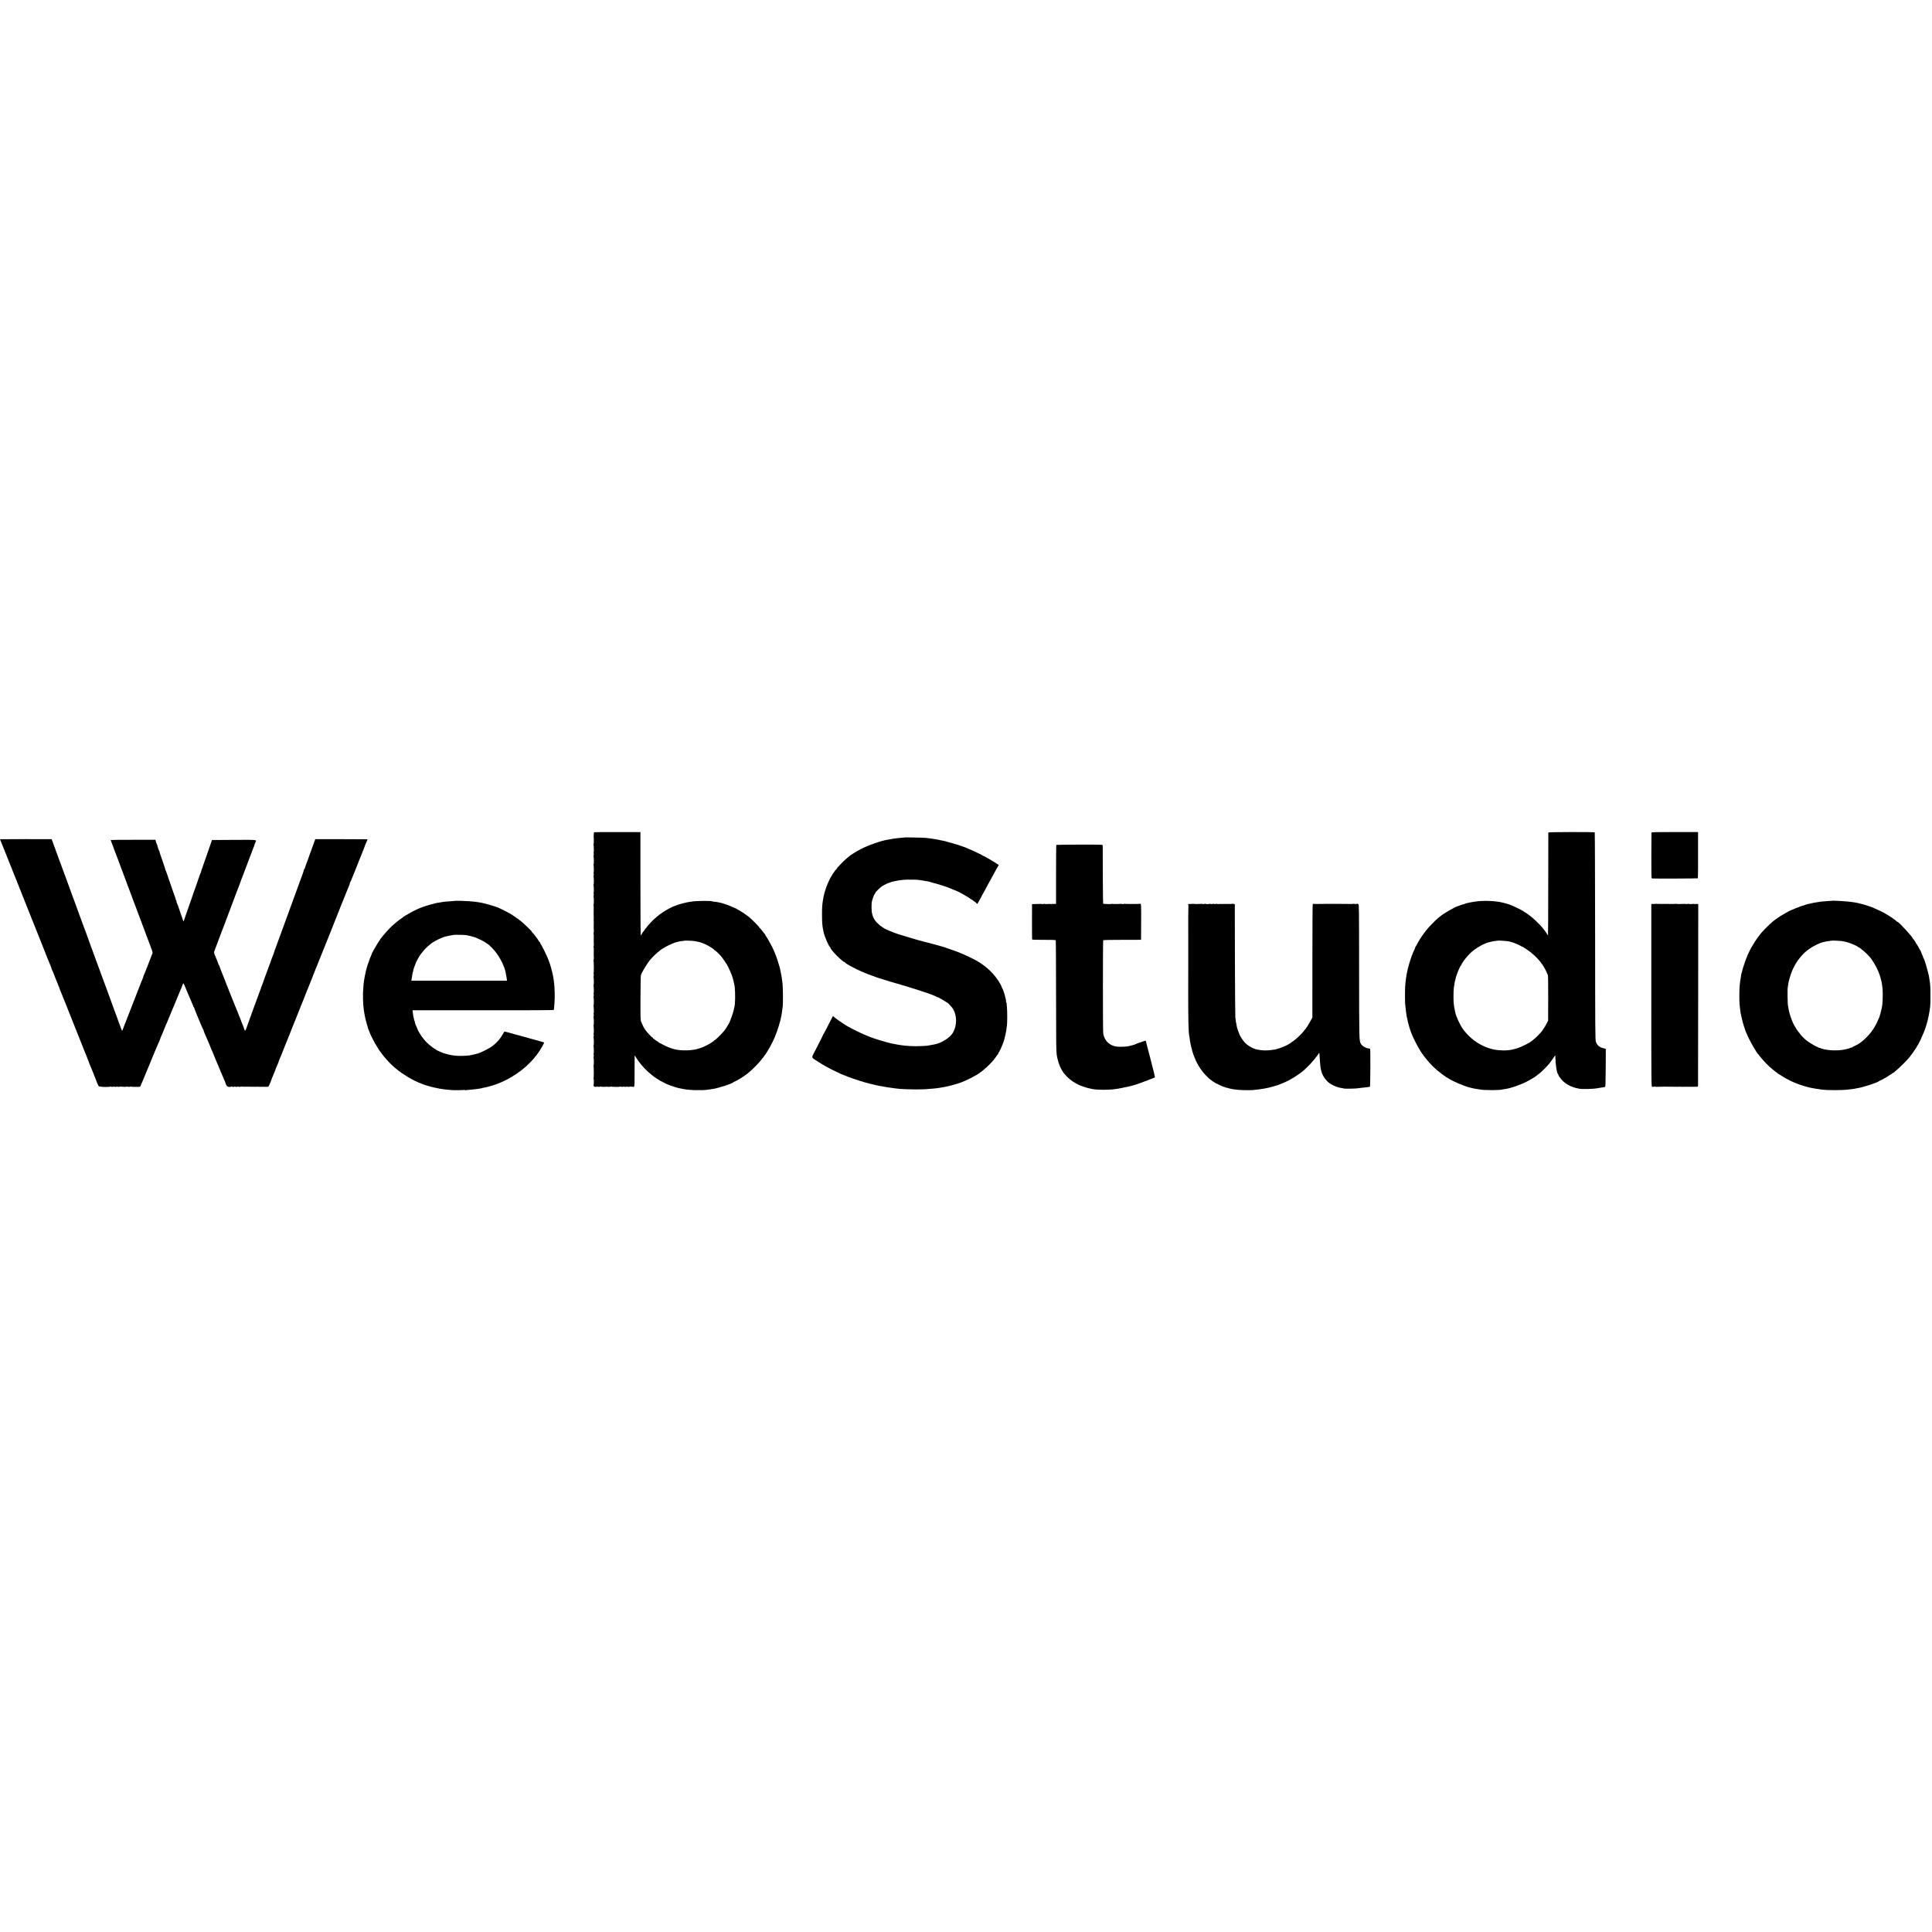
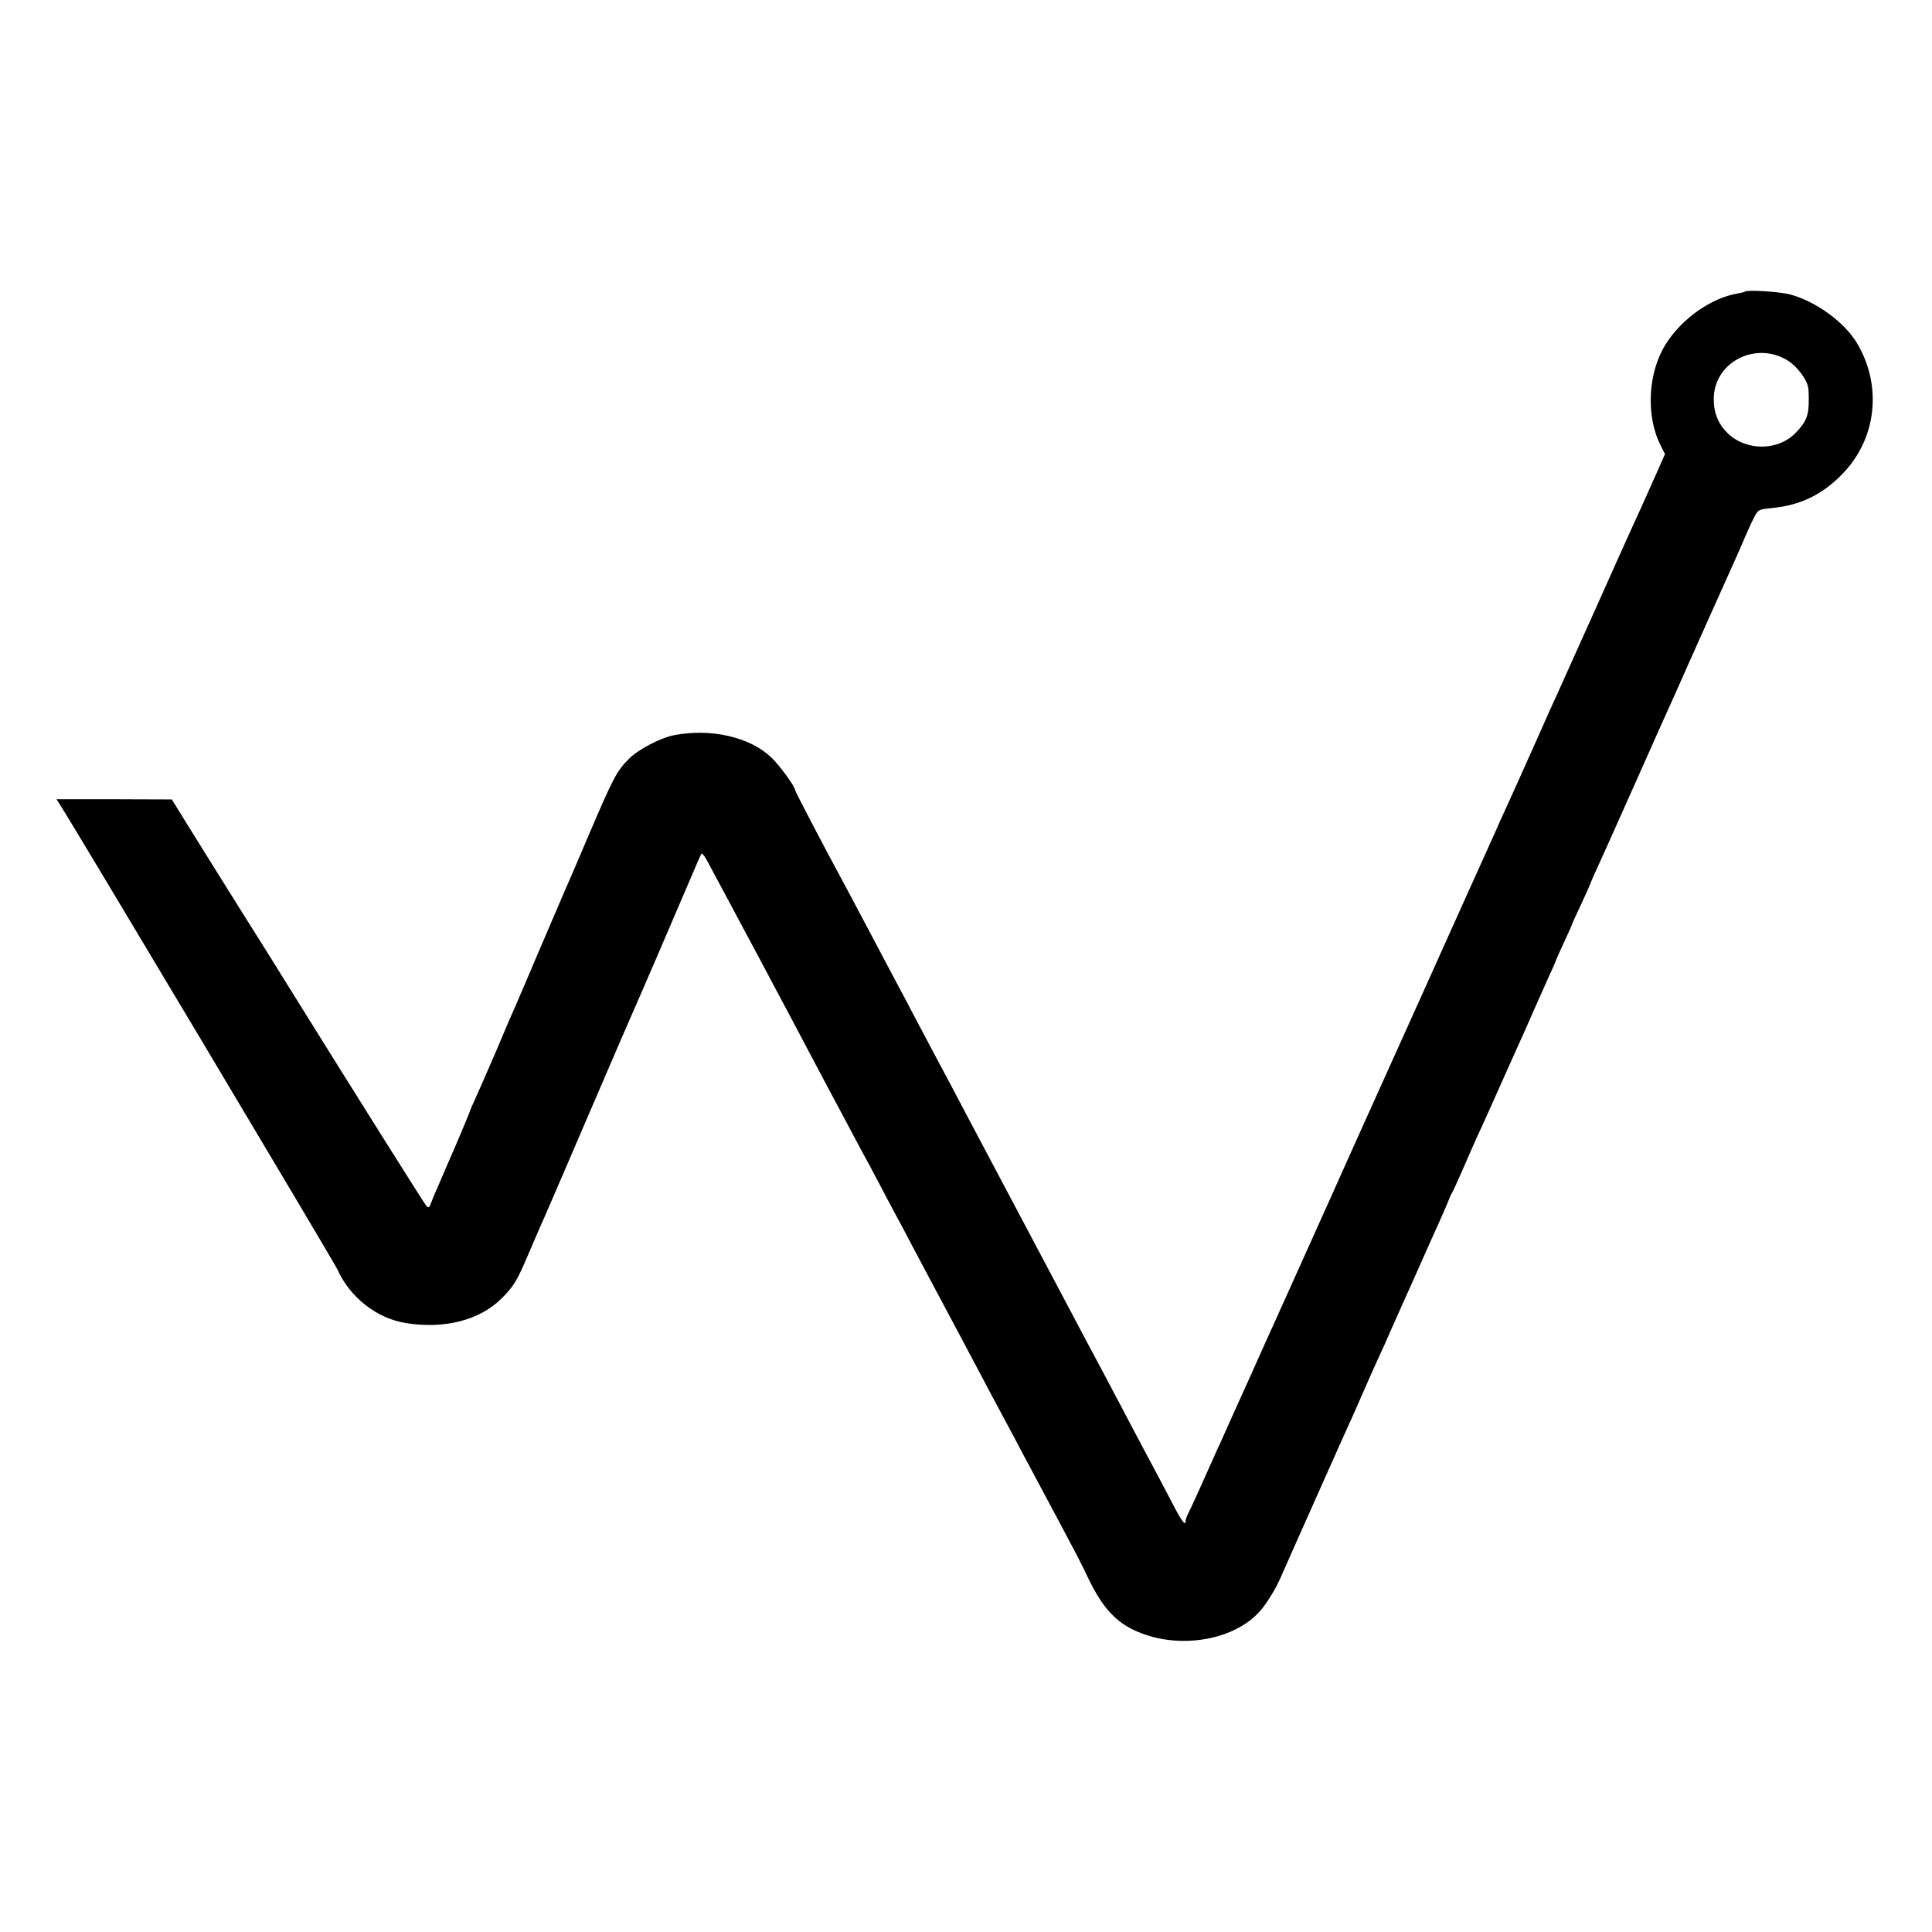
- <svg xmlns="http://www.w3.org/2000/svg" version="1.0" width="4608pt" height="4608pt" viewBox="0 0 4608 4608" preserveAspectRatio="xMidYMid meet">
-   <g transform="translate(0,4608) scale(0.1,-0.1)" fill="#000000" stroke="none">
-     <path d="M14171 26230 c-4 -3 -9 -24 -9 -47 -1 -23 -2 -46 -3 -50 -1 -5 -1 -10 0 -13 6 -16 5 -170 -1 -170 -4 0 -5 -6 -3 -12 8 -23 12 -187 4 -182 -4 2 -4 -8 0 -23 4 -16 4 -40 0 -55 -4 -15 -5 -29 -2 -32 8 -8 9 -176 1 -176 -4 0 -5 -6 -3 -12 8 -23 12 -187 4 -182 -4 2 -4 -8 0 -23 4 -16 4 -40 0 -55 -4 -15 -5 -29 -2 -32 8 -8 9 -176 1 -176 -4 0 -5 -6 -3 -12 8 -23 12 -187 4 -182 -4 2 -4 -8 0 -23 4 -16 4 -40 0 -55 -4 -15 -5 -29 -2 -32 9 -9 9 -176 0 -176 -5 0 -5 -5 -2 -10 5 -8 7 -121 4 -230 0 -8 1 -37 2 -65 1 -27 1 -54 -1 -60 -1 -5 -1 -14 0 -20 2 -10 2 -46 0 -150 0 -33 1 -77 3 -98 1 -21 -1 -43 -5 -50 -4 -6 -4 -15 -1 -21 4 -5 6 -28 5 -50 -2 -103 -2 -164 1 -199 1 -21 -1 -43 -5 -50 -4 -6 -4 -15 -1 -21 4 -5 6 -28 5 -50 -2 -103 -2 -164 1 -199 1 -21 -1 -43 -5 -50 -4 -6 -4 -15 -2 -19 8 -13 10 -297 2 -292 -4 2 -3 -8 1 -23 4 -16 4 -40 0 -55 -4 -15 -5 -29 -2 -32 8 -8 9 -176 1 -176 -4 0 -5 -6 -3 -12 8 -23 12 -187 4 -182 -4 2 -4 -8 0 -23 4 -16 4 -40 0 -55 -4 -15 -5 -29 -2 -32 8 -8 9 -176 1 -176 -4 0 -5 -6 -3 -12 8 -23 12 -187 4 -182 -4 2 -4 -8 0 -23 4 -16 4 -40 0 -55 -4 -15 -5 -29 -2 -32 8 -8 9 -176 1 -176 -4 0 -5 -6 -3 -12 8 -23 12 -187 4 -182 -4 2 -4 -8 0 -23 4 -16 4 -40 0 -55 -4 -15 -5 -29 -2 -32 8 -8 9 -176 1 -176 -4 0 -5 -6 -3 -12 8 -23 12 -187 4 -182 -4 2 -4 -8 0 -23 4 -16 4 -40 0 -55 -4 -15 -5 -29 -2 -32 9 -9 9 -176 0 -176 -5 0 -5 -5 -2 -11 9 -14 10 -283 1 -298 -4 -6 -4 -11 1 -11 9 0 8 -143 -1 -158 -3 -5 0 -14 7 -19 18 -15 56 -22 62 -13 3 4 20 4 39 0 19 -4 40 -4 47 1 7 4 17 5 23 2 8 -6 107 -7 132 -2 5 1 12 0 17 -1 17 -4 78 -3 83 3 3 3 12 3 20 0 21 -8 204 -9 204 -1 0 4 13 3 29 -2 15 -4 34 -4 41 0 7 5 23 5 34 0 12 -4 30 -4 42 0 11 5 27 5 34 0 7 -4 26 -4 41 0 16 5 41 5 57 1 15 -4 36 -5 47 -2 20 6 20 15 20 379 0 204 1 372 2 372 1 0 12 -17 24 -37 63 -103 136 -196 229 -292 55 -57 90 -88 207 -181 17 -14 124 -83 153 -98 47 -26 145 -76 150 -77 3 -1 22 -9 43 -18 51 -22 217 -75 259 -82 18 -3 51 -10 73 -15 43 -10 98 -17 185 -25 46 -5 95 -6 263 -5 9 0 23 -1 30 -1 16 -2 135 10 167 16 14 3 45 8 70 11 133 15 484 131 511 167 3 5 8 7 10 6 5 -4 125 62 178 98 20 13 44 29 55 36 166 108 404 353 528 542 69 105 165 284 208 390 66 158 134 378 155 500 2 17 7 39 9 50 2 12 7 48 11 80 4 33 9 71 12 85 11 58 9 463 -3 562 -19 149 -22 167 -34 228 -6 30 -13 66 -16 80 -3 14 -7 33 -10 42 -3 10 -7 30 -10 44 -3 15 -9 35 -15 46 -5 10 -7 18 -3 18 3 0 1 7 -6 15 -7 8 -10 15 -7 15 3 0 -1 16 -9 35 -8 19 -11 35 -8 35 4 0 1 6 -5 13 -6 8 -12 22 -14 33 -2 10 -9 33 -16 49 -7 17 -26 64 -42 105 -37 91 -128 264 -180 342 -22 31 -39 61 -39 67 0 5 -3 11 -8 13 -4 2 -32 36 -62 76 -30 39 -58 72 -62 72 -5 0 -8 5 -8 11 0 13 -186 200 -252 253 -59 47 -239 166 -252 166 -5 0 -17 7 -27 16 -9 8 -23 17 -31 18 -7 2 -47 19 -88 38 -41 19 -106 45 -145 57 -38 13 -77 25 -85 28 -8 3 -24 8 -35 9 -11 2 -40 9 -65 14 -25 6 -66 12 -92 13 -27 1 -48 4 -48 7 0 19 -397 16 -495 -4 -11 -2 -41 -7 -66 -10 -25 -3 -81 -16 -125 -27 -43 -12 -83 -22 -89 -24 -5 -1 -19 -5 -30 -9 -11 -5 -31 -12 -45 -17 -14 -5 -38 -14 -55 -20 -16 -7 -32 -13 -35 -13 -3 -1 -39 -19 -80 -40 -228 -117 -423 -283 -578 -491 -28 -38 -56 -75 -61 -81 -5 -6 -16 -25 -25 -42 -9 -17 -19 -33 -23 -35 -5 -3 -8 551 -8 1231 l0 1236 -548 0 c-302 1 -552 -1 -556 -4z m2379 -2594 c25 -3 55 -8 68 -11 12 -3 32 -7 44 -10 47 -10 126 -39 183 -67 73 -36 185 -107 185 -119 0 -4 8 -10 18 -14 18 -5 98 -82 157 -150 24 -27 100 -137 132 -190 39 -65 104 -213 131 -295 19 -60 24 -81 38 -150 2 -14 7 -31 9 -38 18 -50 25 -328 12 -457 -3 -33 -7 -61 -8 -62 -1 -2 -2 -6 -3 -10 -3 -12 -19 -86 -22 -99 -7 -34 -51 -163 -79 -229 -23 -55 -26 -60 -38 -80 -7 -11 -25 -42 -42 -70 -16 -27 -32 -52 -35 -55 -3 -3 -23 -27 -45 -55 -57 -71 -195 -205 -211 -205 -8 0 -14 -4 -14 -9 0 -21 -218 -144 -305 -171 -22 -7 -47 -15 -55 -18 -153 -52 -418 -60 -585 -17 -82 21 -205 70 -279 112 -34 19 -69 37 -78 40 -10 3 -18 9 -18 14 0 5 -7 9 -15 9 -8 0 -15 5 -15 10 0 6 -5 10 -11 10 -6 0 -27 14 -46 30 -18 17 -38 30 -44 30 -6 0 -7 5 -4 10 3 6 1 10 -6 10 -17 0 -142 133 -182 193 -33 49 -49 80 -94 184 -17 39 -18 79 -17 565 1 288 5 534 10 547 21 69 128 249 214 360 35 46 148 158 190 190 19 14 37 29 40 32 16 19 120 84 199 124 85 43 231 100 231 89 0 -3 8 0 18 5 10 5 45 12 77 15 32 3 60 7 61 9 5 5 187 0 234 -7z" />
-     <path d="M36929 26225 c0 -5 -1 -560 -2 -1232 0 -673 -3 -1223 -6 -1223 -4 0 -15 17 -26 37 -11 20 -25 41 -30 47 -6 6 -22 27 -35 46 -90 129 -346 363 -460 422 -14 7 -31 19 -39 26 -20 20 -268 138 -336 161 -65 21 -159 46 -215 56 -181 33 -446 38 -600 10 -14 -2 -41 -6 -60 -9 -19 -2 -57 -10 -85 -16 -27 -7 -57 -13 -65 -15 -8 -2 -16 -4 -17 -5 -2 -2 -6 -3 -10 -4 -5 -1 -14 -5 -20 -9 -7 -5 -13 -6 -13 -4 0 3 -30 -6 -67 -20 -38 -13 -76 -27 -86 -30 -66 -21 -345 -183 -393 -228 -6 -5 -29 -23 -50 -39 -21 -17 -93 -84 -159 -151 -145 -146 -275 -324 -365 -500 -14 -27 -29 -53 -35 -57 -5 -4 -7 -8 -2 -8 4 0 -4 -22 -18 -49 -80 -158 -175 -480 -199 -676 -14 -107 -17 -137 -21 -195 -6 -82 -6 -359 -1 -425 10 -119 35 -300 44 -330 1 -3 2 -6 3 -7 0 -2 2 -11 4 -22 20 -106 60 -243 108 -366 28 -72 140 -292 177 -350 16 -25 33 -52 37 -60 5 -13 37 -58 66 -95 4 -5 27 -35 50 -65 99 -130 234 -262 367 -361 30 -22 63 -47 73 -54 9 -8 17 -11 17 -7 0 4 5 -1 11 -10 5 -10 15 -18 20 -18 6 0 29 -13 52 -29 95 -65 366 -182 502 -217 17 -4 32 -8 35 -9 3 0 23 -5 45 -10 22 -5 42 -9 45 -10 3 -1 30 -5 60 -9 30 -5 64 -10 75 -12 101 -20 470 -19 527 1 7 2 32 7 56 9 119 13 355 92 514 172 67 33 216 121 228 134 3 3 23 18 45 35 64 47 95 75 175 157 89 91 119 128 189 231 28 42 53 77 54 77 2 0 4 -19 4 -42 4 -190 36 -391 66 -410 6 -4 9 -8 4 -8 -4 0 5 -20 20 -44 101 -159 267 -259 488 -294 84 -13 348 -5 430 14 11 2 36 6 55 9 19 2 51 7 70 11 19 3 42 7 50 9 13 2 15 61 18 456 l2 454 -57 14 c-95 22 -152 71 -180 156 -15 46 -17 248 -18 2518 -1 1357 -5 2470 -9 2474 -11 12 -1106 9 -1107 -2z m-994 -2590 c64 -10 74 -11 78 -14 1 -2 13 -4 26 -7 39 -7 203 -75 234 -96 15 -11 27 -17 27 -14 0 10 143 -85 215 -143 178 -142 305 -304 380 -486 9 -22 20 -47 24 -55 5 -8 7 -256 7 -550 l-2 -535 -48 -90 c-27 -49 -52 -92 -56 -95 -4 -3 -12 -14 -18 -26 -25 -47 -158 -188 -227 -239 -22 -16 -42 -32 -45 -35 -34 -37 -242 -140 -347 -174 -152 -47 -274 -59 -445 -43 -318 30 -631 214 -837 492 -82 111 -174 312 -197 429 -17 88 -27 149 -32 196 -7 74 -6 293 2 355 15 108 26 177 32 186 2 3 6 21 9 40 14 77 106 309 127 317 4 2 8 8 8 14 0 6 25 47 55 92 52 78 143 179 216 240 51 43 188 131 239 154 88 40 116 51 140 56 14 3 43 10 65 15 22 6 65 13 95 17 30 3 56 7 57 8 6 5 167 -2 218 -9z" />
-     <path d="M39389 26220 c-1 -8 -2 -257 -3 -552 -1 -470 1 -537 14 -540 26 -6 1089 -2 1095 4 5 4 7 484 5 1003 l0 100 -555 0 c-486 0 -555 -2 -556 -15z" />
-     <path d="M21569 26106 c-2 -2 -42 -7 -89 -10 -47 -3 -94 -8 -105 -10 -11 -2 -40 -7 -65 -10 -25 -3 -56 -8 -70 -11 -14 -3 -41 -8 -60 -11 -168 -26 -463 -130 -658 -230 -75 -39 -250 -147 -262 -163 -3 -3 -27 -24 -55 -45 -66 -52 -243 -234 -250 -257 -4 -11 -10 -19 -15 -19 -5 0 -18 -16 -30 -35 -12 -20 -27 -41 -33 -48 -13 -13 -21 -28 -72 -117 -65 -117 -137 -312 -161 -440 -34 -183 -39 -234 -38 -450 1 -189 7 -259 29 -360 3 -14 8 -34 10 -46 20 -95 110 -309 146 -348 11 -11 19 -23 19 -28 0 -43 294 -338 338 -338 6 0 12 -4 12 -9 0 -9 27 -27 115 -78 43 -25 262 -133 270 -133 2 0 33 -13 67 -28 35 -16 117 -48 183 -71 66 -24 127 -45 135 -49 8 -3 17 -6 20 -7 3 0 52 -16 110 -34 58 -18 121 -37 140 -43 19 -6 42 -13 50 -16 8 -3 20 -6 26 -7 6 -2 38 -11 70 -21 62 -18 73 -21 102 -28 9 -3 17 -5 17 -6 0 -1 7 -3 15 -5 24 -5 221 -65 270 -82 25 -8 52 -16 60 -18 21 -5 336 -110 390 -130 70 -27 113 -45 142 -61 14 -7 33 -14 42 -14 9 0 16 -4 16 -9 0 -5 10 -11 23 -14 12 -4 52 -27 90 -52 37 -25 70 -45 73 -45 13 0 107 -97 134 -138 109 -164 111 -407 6 -586 -65 -112 -265 -241 -421 -272 -11 -2 -31 -6 -45 -9 -14 -3 -41 -8 -60 -11 -19 -3 -41 -7 -48 -9 -25 -9 -189 -18 -307 -18 -198 1 -349 17 -543 58 -12 2 -32 6 -45 9 -79 15 -422 118 -482 145 -11 5 -58 23 -105 41 -95 36 -366 169 -474 233 -78 45 -241 158 -296 205 l-34 29 -26 -51 c-146 -286 -196 -382 -202 -384 -5 -2 -8 -8 -8 -13 0 -12 -54 -120 -181 -365 -103 -198 -108 -167 46 -266 143 -92 222 -137 375 -213 182 -90 201 -98 360 -159 163 -62 376 -129 510 -161 8 -2 62 -15 120 -29 58 -14 128 -28 155 -32 28 -3 53 -8 56 -10 8 -4 140 -25 254 -39 22 -3 54 -7 71 -9 88 -12 261 -19 439 -20 174 0 240 3 425 20 47 4 108 12 145 18 17 3 47 8 69 12 21 3 46 7 55 9 9 2 50 11 91 20 41 8 113 27 160 42 47 15 90 27 95 29 10 2 83 30 155 61 58 25 155 75 265 137 136 76 362 285 450 416 28 41 53 77 58 78 4 2 7 9 7 16 0 8 9 25 20 38 10 14 17 28 14 30 -2 3 2 11 11 18 8 7 15 17 15 22 0 6 6 24 14 41 56 128 58 136 96 297 19 84 23 107 37 225 9 81 9 330 -1 435 -4 47 -8 91 -8 98 -1 6 -5 12 -10 12 -5 0 -6 5 -3 10 14 22 -59 287 -94 339 -9 14 -15 28 -15 31 3 9 -37 83 -79 145 -149 222 -351 394 -617 525 -173 85 -350 161 -460 196 -25 8 -54 19 -65 23 -44 19 -245 83 -302 96 -10 3 -34 9 -53 14 -196 53 -238 64 -255 66 -11 2 -20 4 -20 5 0 1 -7 3 -15 5 -8 1 -49 12 -90 24 -41 12 -91 26 -110 31 -19 6 -109 33 -200 60 -91 28 -172 52 -180 55 -115 33 -351 133 -370 156 -3 3 -15 11 -27 18 -49 25 -142 112 -176 163 -55 84 -80 173 -80 293 0 55 2 116 5 135 10 61 47 166 68 193 11 14 20 29 20 35 0 15 102 115 150 149 52 35 171 93 192 93 8 0 18 3 22 7 3 4 12 8 19 9 7 1 41 9 77 17 62 15 128 25 215 33 59 5 285 5 325 0 19 -3 55 -7 80 -10 60 -7 211 -35 230 -43 8 -3 20 -7 25 -8 42 -10 210 -58 246 -71 24 -8 51 -17 59 -19 20 -5 147 -52 185 -70 37 -16 103 -43 113 -46 43 -12 324 -173 330 -190 2 -5 9 -9 15 -9 7 0 25 -11 41 -25 16 -14 32 -25 36 -25 3 0 20 -14 37 -31 l32 -30 14 23 c13 21 53 93 130 238 16 30 37 69 47 85 9 17 41 75 70 130 29 55 56 105 60 110 4 6 29 51 55 100 51 95 86 160 117 212 l19 32 -58 39 c-77 52 -303 183 -303 175 0 -3 -6 0 -14 6 -36 30 -409 201 -471 216 -9 2 -22 6 -62 22 -10 3 -20 7 -23 8 -3 1 -36 11 -75 24 -38 12 -77 24 -85 26 -8 1 -40 10 -70 19 -30 9 -59 17 -65 17 -5 1 -21 6 -35 11 -14 5 -41 12 -60 14 -19 3 -48 8 -65 13 -46 14 -231 44 -350 56 -58 7 -511 15 -516 11z" />
-     <path d="M0 26064 c0 -2 6 -18 14 -36 26 -60 43 -102 90 -223 26 -66 51 -129 56 -140 5 -11 32 -78 60 -150 28 -71 55 -139 60 -150 4 -11 29 -74 55 -140 26 -66 53 -133 61 -150 7 -16 130 -327 274 -690 144 -363 271 -680 282 -705 11 -25 21 -49 22 -55 2 -5 10 -27 19 -49 9 -21 17 -40 17 -42 0 -1 5 -15 12 -31 6 -15 12 -30 13 -33 1 -3 7 -18 14 -35 7 -16 41 -104 77 -195 37 -91 75 -184 85 -207 10 -24 19 -49 19 -56 0 -7 4 -17 8 -23 7 -7 32 -69 82 -199 4 -11 12 -32 19 -47 6 -16 15 -38 20 -50 4 -13 13 -34 19 -48 15 -33 54 -132 57 -145 1 -5 12 -32 23 -58 12 -27 22 -51 22 -54 0 -3 6 -19 14 -36 7 -18 23 -57 35 -87 12 -30 26 -64 31 -75 5 -11 70 -175 145 -365 75 -190 142 -358 149 -375 7 -16 41 -102 76 -190 34 -88 68 -173 75 -190 37 -87 115 -283 115 -289 0 -4 8 -26 18 -49 11 -23 31 -73 47 -112 15 -38 34 -84 41 -102 8 -17 14 -33 14 -36 0 -2 8 -22 17 -43 9 -22 17 -41 18 -44 1 -3 7 -18 13 -33 7 -16 12 -31 12 -33 0 -6 38 -94 49 -114 5 -8 22 -15 40 -15 17 0 31 -2 31 -5 0 -3 47 -5 105 -5 58 0 105 3 105 7 0 4 13 3 29 -2 15 -4 34 -4 41 0 7 5 23 5 34 0 12 -4 30 -4 42 0 11 5 27 5 34 0 7 -4 24 -4 39 0 14 4 35 5 46 3 33 -6 121 -7 131 -1 5 3 18 2 29 -2 11 -4 32 -4 48 1 15 4 27 5 27 1 0 -7 209 -7 214 0 3 3 98 229 171 408 24 58 51 123 61 145 10 22 19 45 20 50 5 18 203 490 214 507 5 10 10 22 10 28 0 5 14 39 30 75 17 36 30 68 30 71 0 3 11 29 23 57 13 29 32 75 42 102 10 28 22 55 26 60 3 6 30 69 59 140 28 72 58 144 65 160 28 63 107 250 109 260 2 6 8 21 14 35 9 21 41 96 104 248 6 15 12 29 13 32 1 3 7 19 14 35 6 17 14 36 17 44 7 22 17 5 63 -109 24 -58 47 -113 51 -122 5 -9 32 -72 60 -140 28 -68 55 -131 60 -140 6 -10 10 -25 10 -33 0 -8 5 -15 10 -15 6 0 10 -6 10 -14 0 -8 33 -92 73 -188 41 -95 87 -204 102 -243 16 -38 35 -80 43 -92 8 -13 12 -23 9 -23 -3 0 8 -30 24 -67 33 -75 45 -102 58 -135 13 -33 36 -86 60 -140 12 -26 21 -50 21 -53 0 -3 10 -27 22 -53 12 -26 23 -49 23 -52 3 -8 17 -42 46 -112 16 -36 29 -69 29 -72 0 -3 11 -29 24 -58 14 -30 34 -76 45 -104 11 -29 29 -71 39 -95 11 -24 37 -84 57 -134 21 -49 46 -108 56 -130 9 -23 20 -52 24 -65 12 -49 39 -73 84 -74 22 0 41 2 41 6 0 4 13 3 29 -2 15 -4 34 -4 41 0 7 5 23 5 34 0 12 -4 30 -4 42 0 11 5 27 5 34 0 7 -4 24 -4 39 0 14 4 35 5 46 3 17 -3 74 -4 135 -2 8 0 29 0 45 0 17 -1 39 -1 50 -1 11 0 45 0 76 -1 31 0 60 1 65 2 5 1 12 0 17 -1 4 -1 23 -2 42 -2 19 0 38 1 43 2 4 1 12 1 17 0 11 -2 72 -3 115 -1 19 1 29 10 38 34 8 17 18 41 23 52 11 24 32 77 34 88 2 4 4 9 5 12 1 3 3 8 4 13 1 4 12 29 24 56 12 27 22 52 22 56 0 4 7 21 16 39 9 17 17 37 18 44 3 13 21 61 36 92 24 53 50 118 50 126 0 5 11 32 24 61 23 50 70 167 72 178 0 3 6 16 12 30 6 14 49 120 95 235 46 116 87 219 92 230 4 11 9 25 11 30 2 8 50 128 89 220 5 11 9 22 10 25 1 3 5 14 10 25 5 11 44 110 87 220 44 110 86 214 93 230 7 17 38 95 69 175 59 149 63 160 89 220 20 48 121 304 122 310 1 3 9 23 19 45 9 22 46 114 82 205 36 91 69 174 74 185 5 11 46 112 91 225 44 113 87 219 94 235 17 38 279 698 280 705 1 3 9 23 19 45 9 22 28 69 42 105 14 36 34 85 44 110 58 138 79 190 73 190 -3 0 -1 6 4 13 6 6 49 109 96 227 47 118 91 229 98 245 7 17 13 35 15 40 2 8 50 127 89 220 5 11 9 22 10 25 1 3 7 18 13 33 7 16 12 30 12 31 0 2 7 20 15 40 8 20 15 37 14 38 0 2 13 33 30 71 17 37 29 68 28 69 -3 2 -1247 5 -1247 3 0 -2 -53 -147 -142 -390 -17 -44 -31 -84 -32 -90 -2 -5 -6 -17 -9 -25 -19 -43 -69 -187 -70 -197 0 -7 -4 -13 -9 -13 -4 0 -8 -6 -8 -13 0 -13 -53 -166 -85 -247 -15 -36 -34 -89 -150 -410 -135 -371 -219 -602 -255 -700 -18 -47 -51 -139 -75 -205 -24 -66 -64 -176 -90 -245 -26 -69 -48 -129 -49 -135 -5 -21 -19 -61 -31 -90 -19 -45 -45 -115 -61 -165 -8 -25 -19 -54 -24 -65 -6 -11 -30 -76 -54 -145 -24 -69 -56 -156 -71 -195 -14 -38 -31 -86 -37 -105 -5 -19 -15 -41 -20 -47 -6 -7 -7 -13 -3 -13 4 0 2 -6 -4 -13 -6 -8 -12 -22 -14 -33 -1 -10 -5 -23 -8 -29 -4 -5 -12 -28 -19 -50 -7 -22 -18 -53 -26 -70 -14 -32 -253 -690 -287 -790 -11 -33 -26 -68 -33 -78 -11 -16 -14 -12 -30 35 -9 29 -28 76 -40 105 -13 29 -24 55 -24 58 0 3 -7 22 -15 43 -9 20 -27 66 -41 102 -14 36 -34 85 -44 110 -26 59 -291 722 -294 735 -2 6 -8 21 -13 35 -44 103 -123 309 -123 319 0 6 -4 11 -8 11 -5 0 -9 6 -9 13 0 11 -42 119 -80 206 -29 65 -33 91 -18 124 8 18 35 88 60 157 26 69 57 152 69 185 13 33 38 98 55 145 18 47 36 94 41 105 4 11 38 101 75 200 37 99 71 189 75 200 4 11 25 65 45 120 21 55 41 109 46 120 5 11 18 47 29 80 12 33 26 69 31 80 12 27 32 78 35 90 1 6 16 46 34 90 17 44 33 87 35 95 1 9 15 45 30 80 15 36 28 70 29 75 2 6 7 19 11 30 8 20 54 143 119 315 19 52 41 109 47 125 7 17 13 32 14 35 1 3 4 12 8 20 3 8 13 38 23 65 10 28 21 55 24 60 4 6 10 22 13 36 4 14 14 43 23 65 36 82 89 74 -502 72 l-527 -3 -18 -50 c-10 -27 -39 -111 -64 -185 -26 -74 -49 -142 -52 -150 -22 -60 -85 -238 -88 -250 -2 -8 -12 -39 -24 -67 -11 -29 -18 -53 -15 -53 4 0 2 -6 -3 -12 -6 -7 -31 -76 -58 -153 -26 -77 -50 -147 -53 -155 -3 -8 -6 -17 -7 -20 -1 -3 -5 -14 -9 -25 -26 -69 -31 -81 -33 -90 -1 -5 -25 -75 -53 -155 -28 -80 -58 -165 -66 -190 -8 -25 -18 -52 -21 -60 -3 -8 -7 -19 -9 -25 -1 -5 -21 -62 -44 -125 -23 -63 -46 -130 -51 -148 -6 -19 -12 -32 -14 -30 -1 1 -31 86 -65 188 -61 183 -74 219 -91 252 -5 10 -9 26 -9 36 0 10 -3 22 -7 26 -5 4 -8 11 -8 14 -1 11 -25 85 -35 107 -5 11 -37 101 -70 200 -34 99 -75 218 -91 265 -17 47 -31 90 -33 95 -1 6 -8 20 -14 33 -7 12 -11 22 -8 22 2 0 -16 57 -41 128 -24 70 -46 134 -48 142 -2 8 -15 45 -29 83 -14 37 -22 67 -19 67 3 0 1 6 -4 13 -11 13 -45 109 -50 141 -2 11 -7 24 -12 30 -4 6 -14 32 -22 59 l-13 47 -533 0 c-293 0 -533 -2 -533 -5 0 -5 28 -81 41 -110 5 -11 18 -47 29 -80 12 -33 25 -69 30 -80 4 -11 18 -47 30 -80 13 -33 26 -69 31 -80 11 -25 149 -397 153 -410 2 -5 9 -23 15 -40 7 -16 24 -61 37 -100 14 -38 29 -79 34 -90 4 -11 18 -47 30 -80 12 -33 26 -69 30 -80 9 -20 29 -75 80 -215 15 -42 39 -105 53 -140 13 -36 41 -110 62 -165 20 -55 41 -109 45 -120 4 -11 18 -47 30 -80 12 -33 26 -69 30 -80 4 -11 18 -47 30 -80 12 -33 26 -69 30 -80 5 -11 32 -83 60 -160 28 -77 67 -180 86 -230 39 -103 40 -110 18 -154 -9 -17 -17 -37 -18 -44 -2 -7 -8 -25 -15 -42 -23 -57 -59 -150 -105 -270 -26 -66 -51 -128 -56 -137 -6 -10 -10 -23 -10 -28 0 -6 -8 -30 -18 -53 -11 -23 -28 -67 -40 -97 -24 -62 -113 -291 -267 -685 -59 -148 -107 -274 -109 -280 -1 -5 -9 -26 -18 -45 -8 -19 -23 -59 -33 -88 -9 -30 -21 -50 -25 -45 -4 4 -37 91 -74 193 -37 102 -70 192 -73 200 -3 8 -7 17 -8 20 -1 3 -5 14 -9 25 -25 68 -163 447 -213 585 -25 69 -49 134 -54 145 -5 11 -40 108 -79 215 -39 107 -74 204 -79 215 -5 11 -32 85 -61 165 -28 80 -55 154 -60 165 -5 11 -18 47 -30 80 -11 33 -23 67 -27 75 -3 8 -7 20 -8 25 -2 6 -15 42 -30 80 -14 39 -33 90 -41 115 -8 25 -19 54 -24 65 -6 11 -35 90 -66 175 -80 219 -89 245 -124 340 -17 47 -49 132 -69 190 -21 58 -54 148 -74 200 -19 52 -85 232 -146 400 -61 168 -115 314 -120 325 -5 11 -14 34 -19 50 -18 51 -93 259 -102 280 -4 11 -20 54 -35 95 -15 41 -33 91 -40 110 l-13 35 -616 1 c-339 0 -616 -1 -616 -2z" />
-     <path d="M25193 25927 c-3 -5 -5 -323 -5 -708 l0 -699 -27 2 c-14 1 -32 -1 -39 -6 -7 -4 -12 -2 -12 4 0 7 -6 8 -19 1 -10 -6 -21 -8 -23 -5 -6 5 -60 6 -98 1 -14 -2 -37 0 -52 4 -15 4 -30 3 -34 -2 -3 -5 -10 -6 -16 -3 -9 6 -78 6 -213 1 l-40 -2 -1 -415 c0 -228 1 -420 3 -426 3 -8 84 -11 279 -10 173 1 279 -3 284 -9 4 -5 8 -593 8 -1305 1 -1185 3 -1343 17 -1435 29 -176 91 -332 172 -435 158 -198 376 -318 680 -375 125 -23 389 -23 541 -1 18 3 52 8 75 11 23 3 58 10 77 15 19 5 49 11 65 14 107 18 224 49 343 90 91 32 383 144 389 149 1 2 -7 41 -18 88 -11 46 -22 91 -24 99 -2 8 -4 17 -6 20 -1 3 -3 10 -3 15 -1 6 -7 28 -13 50 -11 36 -37 138 -48 188 -2 10 -7 27 -10 37 -3 10 -8 28 -10 39 -3 12 -7 29 -10 39 -10 38 -26 98 -29 112 -2 8 -9 35 -16 60 -7 25 -13 52 -15 60 -9 45 -18 70 -25 70 -5 0 -46 -14 -92 -31 -82 -30 -94 -34 -113 -39 -5 -1 -19 -7 -30 -13 -11 -6 -24 -12 -30 -14 -5 -1 -35 -9 -65 -17 -95 -26 -112 -28 -230 -32 -161 -5 -245 20 -336 100 -39 34 -89 116 -100 167 -3 13 -8 35 -11 49 -10 48 -10 2221 0 2227 6 3 211 7 456 7 l446 1 2 410 c2 410 0 461 -16 450 -5 -3 -45 -5 -88 -5 -99 1 -102 1 -200 0 -45 -1 -87 1 -92 4 -5 4 -12 2 -16 -3 -3 -6 -14 -7 -25 -3 -10 4 -54 5 -97 2 -43 -3 -102 -3 -130 0 -29 3 -53 3 -53 0 0 -7 -182 -1 -189 6 -3 3 -7 312 -8 687 0 375 -2 691 -2 702 -1 20 -8 20 -552 20 -303 0 -553 -4 -556 -8z" />
-     <path d="M10857 24594 c-1 -1 -42 -5 -92 -8 -123 -8 -174 -13 -215 -20 -19 -4 -48 -9 -65 -12 -16 -3 -41 -7 -55 -8 -42 -5 -251 -64 -325 -91 -38 -15 -83 -31 -100 -37 -54 -21 -220 -105 -278 -142 -31 -20 -61 -36 -67 -36 -5 0 -10 -4 -10 -10 0 -5 -7 -10 -15 -10 -8 0 -15 -4 -15 -8 0 -4 -15 -16 -32 -27 -54 -31 -230 -176 -290 -240 -92 -96 -238 -269 -238 -281 0 -4 -10 -21 -23 -38 -36 -48 -176 -291 -168 -291 2 0 -8 -25 -22 -55 -20 -46 -47 -117 -52 -140 -1 -3 -7 -18 -14 -35 -12 -28 -46 -147 -57 -197 -3 -13 -7 -32 -9 -43 -28 -127 -40 -211 -51 -355 -12 -152 -7 -362 11 -500 8 -61 18 -120 31 -185 17 -84 83 -316 94 -330 4 -5 13 -26 19 -46 16 -48 125 -261 161 -315 17 -23 30 -45 30 -48 0 -7 60 -94 80 -116 8 -9 22 -27 30 -39 33 -50 154 -185 230 -257 170 -160 401 -311 630 -412 63 -27 181 -71 205 -75 11 -2 27 -7 35 -10 40 -15 191 -50 267 -63 15 -2 42 -6 58 -9 66 -10 130 -17 184 -20 31 -2 58 -4 61 -5 15 -5 280 -1 289 5 6 3 11 1 11 -5 0 -6 4 -9 9 -5 6 3 38 8 73 10 131 9 333 37 333 45 0 2 17 5 65 13 14 2 35 7 47 11 12 4 30 9 40 11 120 27 284 90 428 164 331 171 612 418 790 696 53 84 108 185 103 190 -2 2 -21 8 -43 15 -70 21 -275 78 -305 85 -8 2 -58 16 -110 31 -52 14 -102 28 -110 29 -8 2 -15 4 -15 6 0 1 -9 3 -20 5 -11 1 -91 23 -178 49 -87 25 -162 43 -167 40 -4 -3 -20 -28 -35 -57 -50 -95 -145 -208 -217 -259 -18 -13 -39 -29 -46 -36 -35 -34 -265 -151 -332 -169 -185 -49 -215 -53 -386 -58 -147 -4 -296 18 -429 64 -82 28 -195 81 -195 91 0 5 -5 9 -10 9 -20 0 -165 115 -221 175 -70 75 -152 192 -187 267 -56 122 -85 198 -76 198 2 0 0 8 -5 18 -6 11 -12 31 -15 46 -3 14 -7 34 -10 44 -8 26 -15 71 -21 127 l-5 50 1685 -1 c1246 -1 1685 1 1686 10 0 14 8 105 14 166 11 114 5 383 -11 485 -3 22 -8 56 -9 75 -3 27 -17 103 -24 128 0 1 -3 14 -6 30 -12 57 -59 220 -75 257 -4 11 -18 47 -31 80 -26 71 -143 308 -170 347 -11 14 -19 31 -19 37 0 6 -4 11 -8 11 -5 0 -13 10 -19 23 -14 30 -134 190 -150 200 -7 4 -13 12 -13 17 0 20 -245 252 -306 290 -13 8 -24 18 -24 22 0 5 -6 8 -14 8 -8 0 -16 4 -18 8 -4 11 -188 133 -188 125 0 -3 -8 1 -17 9 -17 15 -247 127 -273 133 -3 0 -41 13 -85 28 -69 23 -117 36 -270 73 -16 4 -41 8 -55 10 -14 1 -36 5 -50 8 -30 6 -108 14 -212 22 -74 6 -317 12 -321 8z m263 -818 c73 -13 137 -29 195 -48 76 -25 249 -110 265 -129 3 -3 15 -11 26 -17 65 -34 191 -166 265 -276 89 -133 157 -281 185 -402 15 -70 33 -171 34 -191 l0 -23 -1140 0 -1140 0 5 23 c2 12 7 40 10 62 12 82 17 109 26 132 5 13 6 23 4 23 -4 0 34 113 58 170 6 14 11 27 12 30 2 12 87 164 94 170 3 3 26 31 50 64 46 62 124 141 181 184 19 15 37 30 40 33 11 15 182 107 227 123 26 9 55 21 64 26 16 8 188 46 239 52 40 5 262 1 300 -6z" />
-     <path d="M43677 24594 c-1 -1 -54 -5 -117 -8 -63 -4 -124 -9 -135 -11 -11 -3 -38 -7 -60 -10 -78 -11 -153 -25 -190 -36 -16 -4 -45 -11 -64 -14 -19 -3 -43 -11 -55 -17 -11 -6 -23 -11 -26 -11 -6 1 -12 -1 -88 -26 -34 -12 -84 -31 -110 -42 -90 -39 -112 -49 -117 -49 -15 0 -283 -154 -295 -169 -3 -3 -25 -20 -50 -36 -25 -16 -47 -32 -50 -35 -3 -3 -27 -23 -55 -45 -27 -22 -90 -81 -140 -132 -110 -113 -120 -124 -170 -193 -22 -30 -42 -57 -45 -60 -8 -7 -95 -142 -103 -160 -4 -8 -16 -28 -27 -45 -11 -16 -24 -39 -29 -51 -5 -11 -27 -57 -50 -102 -22 -45 -37 -82 -34 -82 3 0 1 -6 -5 -13 -12 -15 -99 -269 -107 -315 -3 -17 -10 -44 -16 -59 -6 -15 -10 -29 -9 -31 2 -2 -9 -69 -16 -107 -3 -11 -7 -38 -9 -60 -3 -22 -7 -62 -11 -90 -10 -76 -12 -380 -3 -465 13 -126 19 -174 24 -200 4 -14 8 -36 11 -50 22 -108 64 -265 87 -320 5 -14 11 -32 13 -40 2 -8 8 -24 13 -37 6 -13 15 -33 20 -45 55 -141 234 -458 281 -498 4 -3 13 -14 21 -26 51 -75 236 -269 309 -323 19 -14 44 -34 55 -44 11 -10 32 -26 48 -35 15 -9 27 -20 27 -24 0 -4 4 -8 9 -8 5 0 44 -22 85 -50 42 -27 77 -50 79 -50 2 0 35 -17 73 -38 166 -91 423 -180 603 -208 18 -3 43 -8 55 -10 11 -2 41 -7 66 -10 25 -3 57 -7 72 -10 129 -21 516 -20 663 2 22 3 56 7 75 9 19 1 44 5 55 8 11 3 36 8 55 11 143 21 483 131 531 172 8 8 20 14 26 14 14 0 203 108 220 126 7 7 22 16 33 19 11 3 20 11 20 16 0 5 7 9 15 9 8 0 15 5 15 10 0 6 7 10 15 10 8 0 15 4 15 8 0 4 24 26 53 47 58 45 255 240 303 301 129 165 200 276 270 421 39 81 110 254 118 288 2 6 6 17 9 25 3 8 11 35 18 60 7 25 14 50 15 55 24 76 56 248 71 370 9 76 8 465 -1 525 -4 25 -9 60 -11 79 -6 42 -16 113 -19 126 -48 201 -108 399 -127 420 -5 5 -9 14 -9 21 0 6 -12 38 -27 70 -15 33 -28 65 -29 72 -2 8 -9 21 -16 30 -8 10 -29 47 -48 85 -19 37 -38 67 -42 67 -5 0 -8 5 -8 11 0 12 -60 103 -72 107 -4 2 -8 8 -8 13 0 29 -332 389 -359 389 -5 0 -19 10 -32 23 -51 50 -258 182 -359 229 -34 16 -173 79 -215 98 -25 11 -204 69 -233 75 -29 7 -48 11 -102 25 -25 6 -58 13 -75 15 -16 2 -41 6 -55 8 -88 18 -499 43 -513 31z m240 -958 c34 -3 100 -17 148 -31 88 -26 237 -91 243 -106 2 -5 8 -9 14 -9 29 0 197 -145 279 -240 43 -51 127 -187 167 -270 101 -213 142 -409 137 -660 -2 -85 -5 -171 -9 -190 -3 -19 -8 -53 -11 -75 -8 -49 -53 -221 -65 -244 -4 -9 -20 -44 -35 -79 -34 -82 -89 -176 -145 -254 -50 -68 -167 -190 -219 -228 -19 -14 -39 -29 -45 -35 -20 -18 -110 -70 -146 -85 -19 -7 -43 -20 -52 -28 -10 -8 -18 -12 -18 -8 0 4 -9 2 -21 -4 -11 -6 -28 -13 -37 -15 -9 -2 -44 -11 -77 -20 -98 -26 -258 -35 -380 -22 -109 13 -133 17 -173 31 -22 8 -43 12 -46 9 -3 -4 -6 -1 -6 6 0 7 -4 10 -8 7 -21 -13 -255 117 -334 186 -14 13 -35 30 -45 39 -39 34 -121 128 -115 133 3 3 1 6 -5 6 -13 0 -102 136 -140 215 -52 108 -106 276 -118 370 -4 28 -9 61 -12 75 -8 33 -12 402 -5 414 3 5 7 28 8 51 6 76 61 269 106 370 52 117 120 226 192 310 73 86 125 133 216 197 97 68 235 136 315 155 6 1 28 7 50 12 22 5 67 13 100 16 33 4 61 8 63 10 4 4 165 -2 229 -9z" />
-     <path d="M28445 24522 c-3 -3 -30 -4 -61 -3 -47 1 -55 -1 -46 -12 7 -8 10 -16 7 -18 -3 -4 -7 -531 -4 -629 0 -8 1 -224 0 -480 0 -256 0 -472 0 -480 1 -8 0 -224 -1 -480 -1 -602 6 -955 23 -1035 4 -16 9 -50 12 -75 6 -53 13 -96 21 -130 4 -14 8 -34 10 -45 2 -11 10 -45 19 -75 9 -30 18 -64 20 -75 6 -26 30 -92 56 -150 7 -16 13 -32 14 -35 3 -16 68 -136 100 -186 71 -111 192 -241 280 -302 22 -15 42 -29 45 -32 22 -22 260 -136 260 -124 0 2 14 -3 31 -11 17 -9 33 -14 36 -11 3 3 13 1 23 -4 9 -5 32 -12 51 -15 19 -3 41 -8 49 -10 57 -15 229 -28 370 -27 63 0 115 1 115 2 0 1 18 3 40 5 173 16 312 41 432 76 77 23 77 23 118 34 17 4 35 11 40 15 6 3 33 15 60 24 62 22 239 108 243 119 2 4 8 7 14 7 13 0 201 129 258 177 118 100 271 267 350 383 39 58 39 58 41 15 1 -22 3 -53 4 -70 2 -16 6 -77 10 -135 13 -203 55 -314 164 -432 76 -83 243 -160 372 -172 14 -2 30 -6 36 -9 11 -7 286 -2 323 6 14 3 57 8 95 12 65 6 100 10 165 18 14 2 30 6 35 9 10 6 13 893 4 902 -2 2 -21 7 -42 10 -73 11 -155 64 -182 116 -38 76 -38 81 -39 1730 -1 1513 -2 1595 -18 1594 -10 -1 -18 3 -18 9 0 8 -3 8 -10 1 -7 -7 -29 -8 -55 -4 -25 4 -47 5 -50 2 -2 -3 -37 -4 -77 -3 -40 1 -80 2 -88 2 -21 0 -323 0 -335 1 -8 0 -179 -1 -270 -1 -11 0 -55 -1 -97 -2 -43 0 -82 2 -87 5 -6 4 -9 -491 -9 -1353 l-1 -1359 -25 -48 c-64 -122 -143 -244 -157 -244 -5 0 -9 -5 -9 -11 0 -17 -115 -137 -205 -214 -44 -38 -192 -139 -205 -140 -3 -1 -23 -10 -45 -22 -37 -19 -151 -61 -185 -68 -8 -2 -15 -4 -15 -5 0 -4 -86 -20 -150 -26 -118 -13 -179 -11 -310 11 -108 18 -250 101 -323 189 -43 53 -104 150 -110 177 -2 7 -10 28 -17 44 -23 50 -45 125 -51 167 -2 23 -6 44 -8 47 -5 7 -11 53 -22 151 -4 36 -8 655 -10 1375 -1 721 -2 1313 -3 1316 -1 8 -59 17 -66 11 -2 -3 -37 -4 -77 -3 -70 2 -82 2 -110 0 -7 0 -39 0 -70 1 -31 1 -60 0 -65 -3 -4 -2 -17 -1 -28 3 -11 4 -30 4 -42 -1 -12 -5 -25 -4 -28 0 -3 5 -20 6 -38 2 -18 -5 -41 -5 -52 -1 -11 4 -29 4 -40 0 -21 -7 -68 -5 -91 4 -7 3 -16 1 -19 -4 -3 -5 -14 -6 -25 -2 -10 4 -55 5 -98 2 -44 -3 -96 -2 -116 1 -20 3 -38 4 -41 1z" />
-     <path d="M39486 24523 c-3 -3 -27 -5 -53 -4 l-48 1 0 -2176 c0 -2160 1 -2177 20 -2184 11 -4 30 -4 41 1 12 4 25 5 28 2 3 -4 30 -6 59 -4 28 1 59 2 67 1 8 0 26 0 40 1 14 1 34 1 45 1 28 -1 127 -2 145 -1 8 0 29 0 45 0 17 -1 39 -1 50 -1 11 0 45 0 76 -1 31 0 60 1 65 2 5 1 12 0 17 -1 4 -1 23 -2 42 -2 19 0 38 1 43 2 4 1 12 1 17 0 6 -1 52 -1 103 -1 50 1 99 1 107 1 23 0 68 1 88 1 14 0 17 10 17 52 0 29 1 1010 3 2180 l2 2128 -22 -4 c-13 -2 -23 0 -23 6 0 5 -6 5 -13 -2 -8 -6 -17 -8 -20 -5 -6 6 -50 6 -97 1 -14 -2 -37 0 -52 4 -15 4 -30 4 -33 -1 -3 -5 -14 -6 -25 -2 -10 4 -54 5 -97 2 -43 -3 -100 -3 -126 0 -26 4 -50 4 -52 2 -2 -3 -37 -4 -77 -3 -40 1 -80 2 -88 2 -8 0 -73 -1 -143 -1 -70 0 -131 1 -136 4 -4 3 -11 3 -15 -1z" />
+ <svg xmlns="http://www.w3.org/2000/svg" version="1.0" width="950pt" height="950pt" viewBox="0 0 950 950" preserveAspectRatio="xMidYMid meet">
+   <g transform="translate(0,950) scale(0.1,-0.1)" fill="#000000" stroke="none">
+     <path d="M8580 8066 c-3 -2 -18 -6 -35 -9 -129 -21 -275 -123 -354 -249 -88 -139 -99 -352 -26 -497 l22 -44 -47 -106 c-49 -110 -88 -197 -120 -266 -10 -22 -89 -197 -175 -390 -87 -192 -168 -375 -182 -405 -14 -30 -64 -140 -110 -245 -88 -197 -114 -255 -153 -340 -13 -27 -34 -75 -47 -105 -14 -30 -34 -75 -45 -100 -12 -25 -144 -319 -295 -655 -151 -335 -283 -628 -293 -650 -10 -22 -89 -197 -175 -390 -86 -192 -167 -372 -180 -400 -12 -27 -32 -72 -45 -100 -12 -27 -33 -72 -45 -100 -13 -27 -73 -162 -135 -300 -62 -137 -123 -272 -135 -300 -13 -27 -32 -70 -43 -95 -48 -108 -103 -230 -117 -257 -8 -15 -15 -34 -15 -40 0 -31 -19 -5 -73 100 -32 61 -87 166 -123 232 -35 66 -76 143 -90 170 -14 28 -40 77 -58 110 -17 33 -58 110 -90 170 -33 61 -78 146 -101 190 -85 160 -489 922 -538 1015 -54 103 -108 205 -167 315 -21 39 -61 115 -90 170 -29 55 -69 132 -90 170 -40 75 -96 181 -180 340 -29 55 -65 123 -80 150 -100 185 -240 453 -240 459 0 18 -76 122 -118 162 -105 100 -296 144 -477 109 -65 -12 -177 -70 -222 -116 -60 -59 -78 -94 -198 -375 -58 -137 -112 -262 -120 -279 -7 -16 -61 -142 -120 -280 -58 -137 -114 -268 -124 -290 -10 -22 -51 -116 -90 -210 -40 -93 -86 -198 -102 -233 -16 -35 -29 -65 -29 -68 0 -2 -28 -69 -61 -147 -34 -78 -70 -162 -81 -187 -10 -25 -23 -54 -28 -65 -5 -11 -14 -33 -20 -49 -9 -25 -13 -27 -24 -15 -10 11 -367 579 -671 1068 -27 44 -139 224 -249 398 -109 175 -229 366 -265 425 l-66 107 -284 1 -283 0 14 -22 c66 -101 1350 -2253 1366 -2288 62 -139 194 -243 339 -266 188 -30 361 14 468 120 60 59 78 89 130 212 21 49 48 112 60 139 25 55 74 169 285 660 78 182 151 350 162 375 41 92 223 515 289 670 29 69 55 128 58 132 4 4 18 -14 31 -40 14 -26 64 -119 111 -207 47 -88 109 -205 139 -260 29 -55 71 -134 93 -175 22 -41 114 -214 204 -385 91 -170 183 -344 205 -385 23 -41 61 -113 86 -160 24 -47 61 -116 82 -155 21 -38 59 -110 85 -160 26 -49 64 -121 85 -160 80 -150 200 -375 250 -470 29 -55 67 -127 85 -160 18 -33 55 -103 83 -155 27 -52 62 -117 77 -145 15 -27 54 -102 88 -165 34 -63 83 -155 109 -205 27 -49 65 -124 84 -165 86 -182 166 -256 322 -299 134 -36 292 -22 411 39 71 36 119 80 162 150 35 55 40 66 77 150 11 25 30 68 42 95 12 28 79 176 147 330 69 154 135 303 148 330 12 28 37 84 55 125 18 41 47 107 65 146 19 40 48 105 65 145 18 41 46 103 62 139 16 36 55 121 85 190 30 69 69 154 85 190 16 36 37 83 46 105 8 22 18 45 22 50 4 6 29 60 55 120 26 61 60 137 75 170 16 33 67 148 115 255 48 107 97 218 110 245 12 28 37 84 55 125 18 41 48 108 66 148 19 41 34 75 34 77 0 2 18 43 40 90 22 47 40 88 40 90 0 2 20 46 45 99 25 53 45 99 45 101 0 2 13 32 29 67 16 35 60 131 96 213 37 83 75 168 85 190 10 22 45 101 78 175 33 74 71 160 85 190 13 30 34 75 45 100 37 85 270 605 295 660 14 30 35 80 48 110 13 30 32 73 44 95 20 39 21 40 89 47 137 13 245 65 342 164 170 171 201 431 78 642 -62 107 -205 211 -335 245 -52 13 -209 23 -219 13z m199 -332 c29 -15 59 -44 81 -75 31 -46 34 -57 34 -122 1 -79 -12 -111 -64 -165 -85 -89 -241 -91 -333 -4 -46 44 -70 99 -70 167 -3 176 193 286 352 199z" />
  </g>
</svg>
